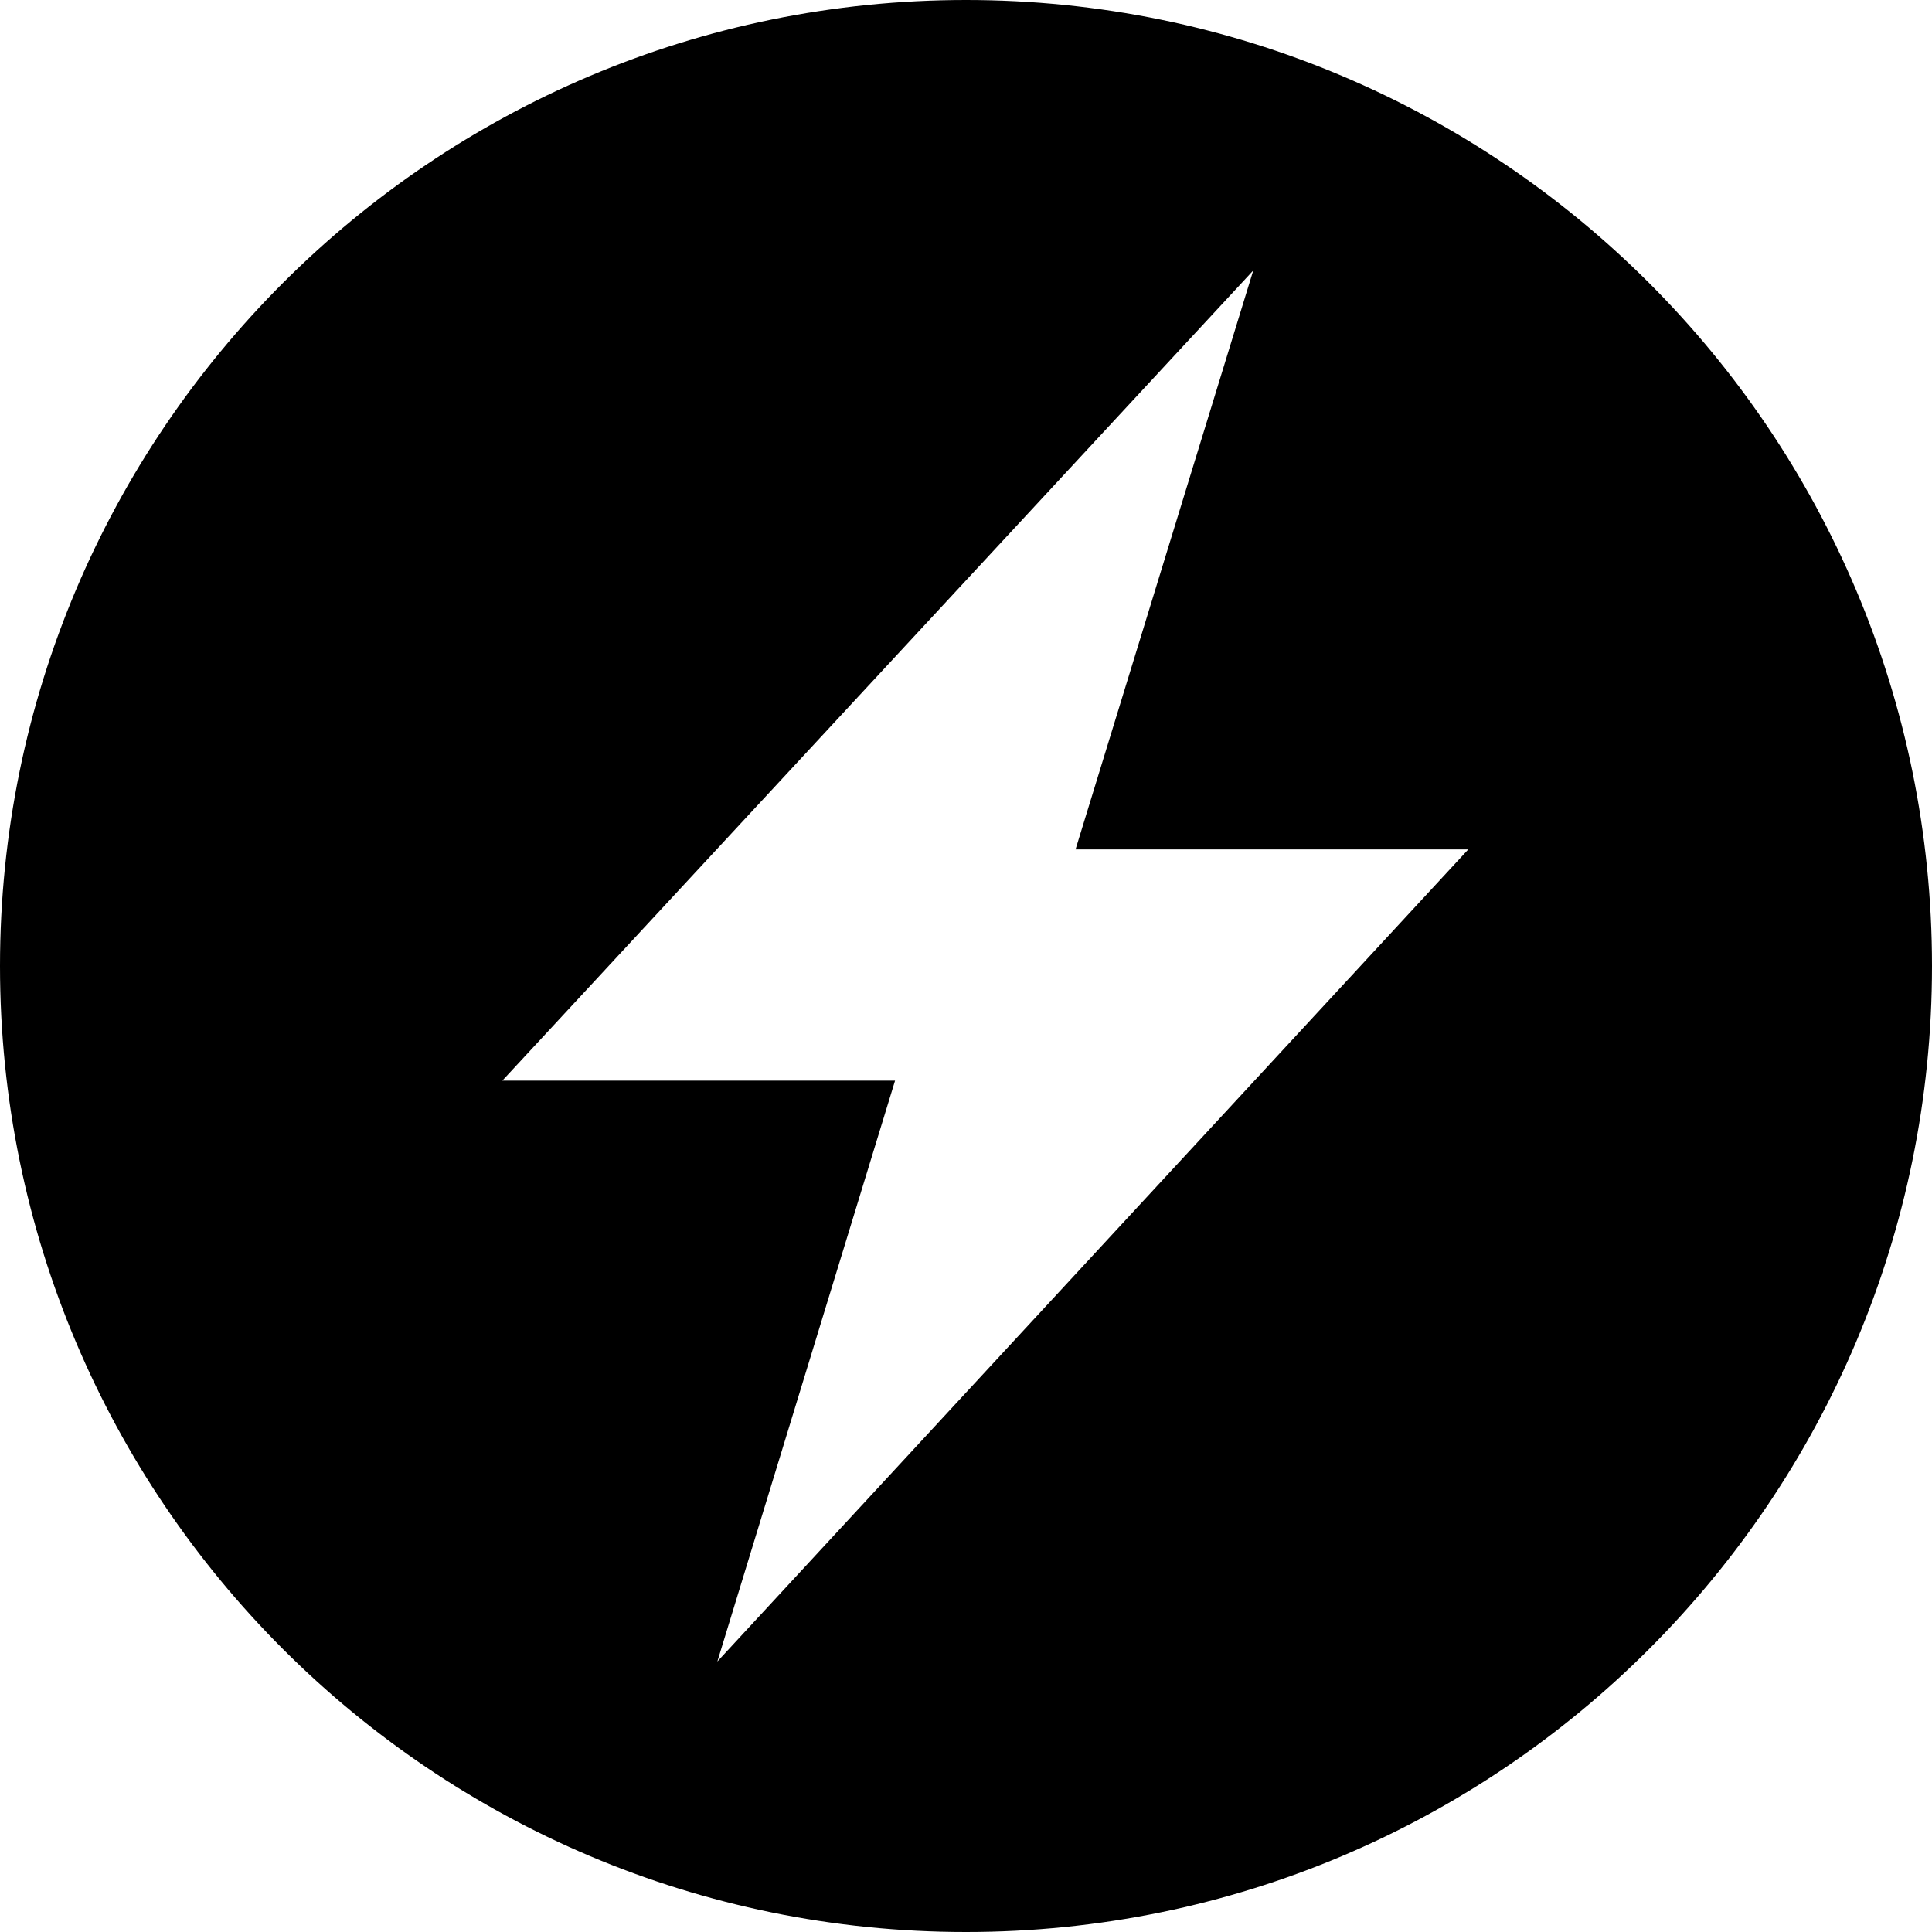
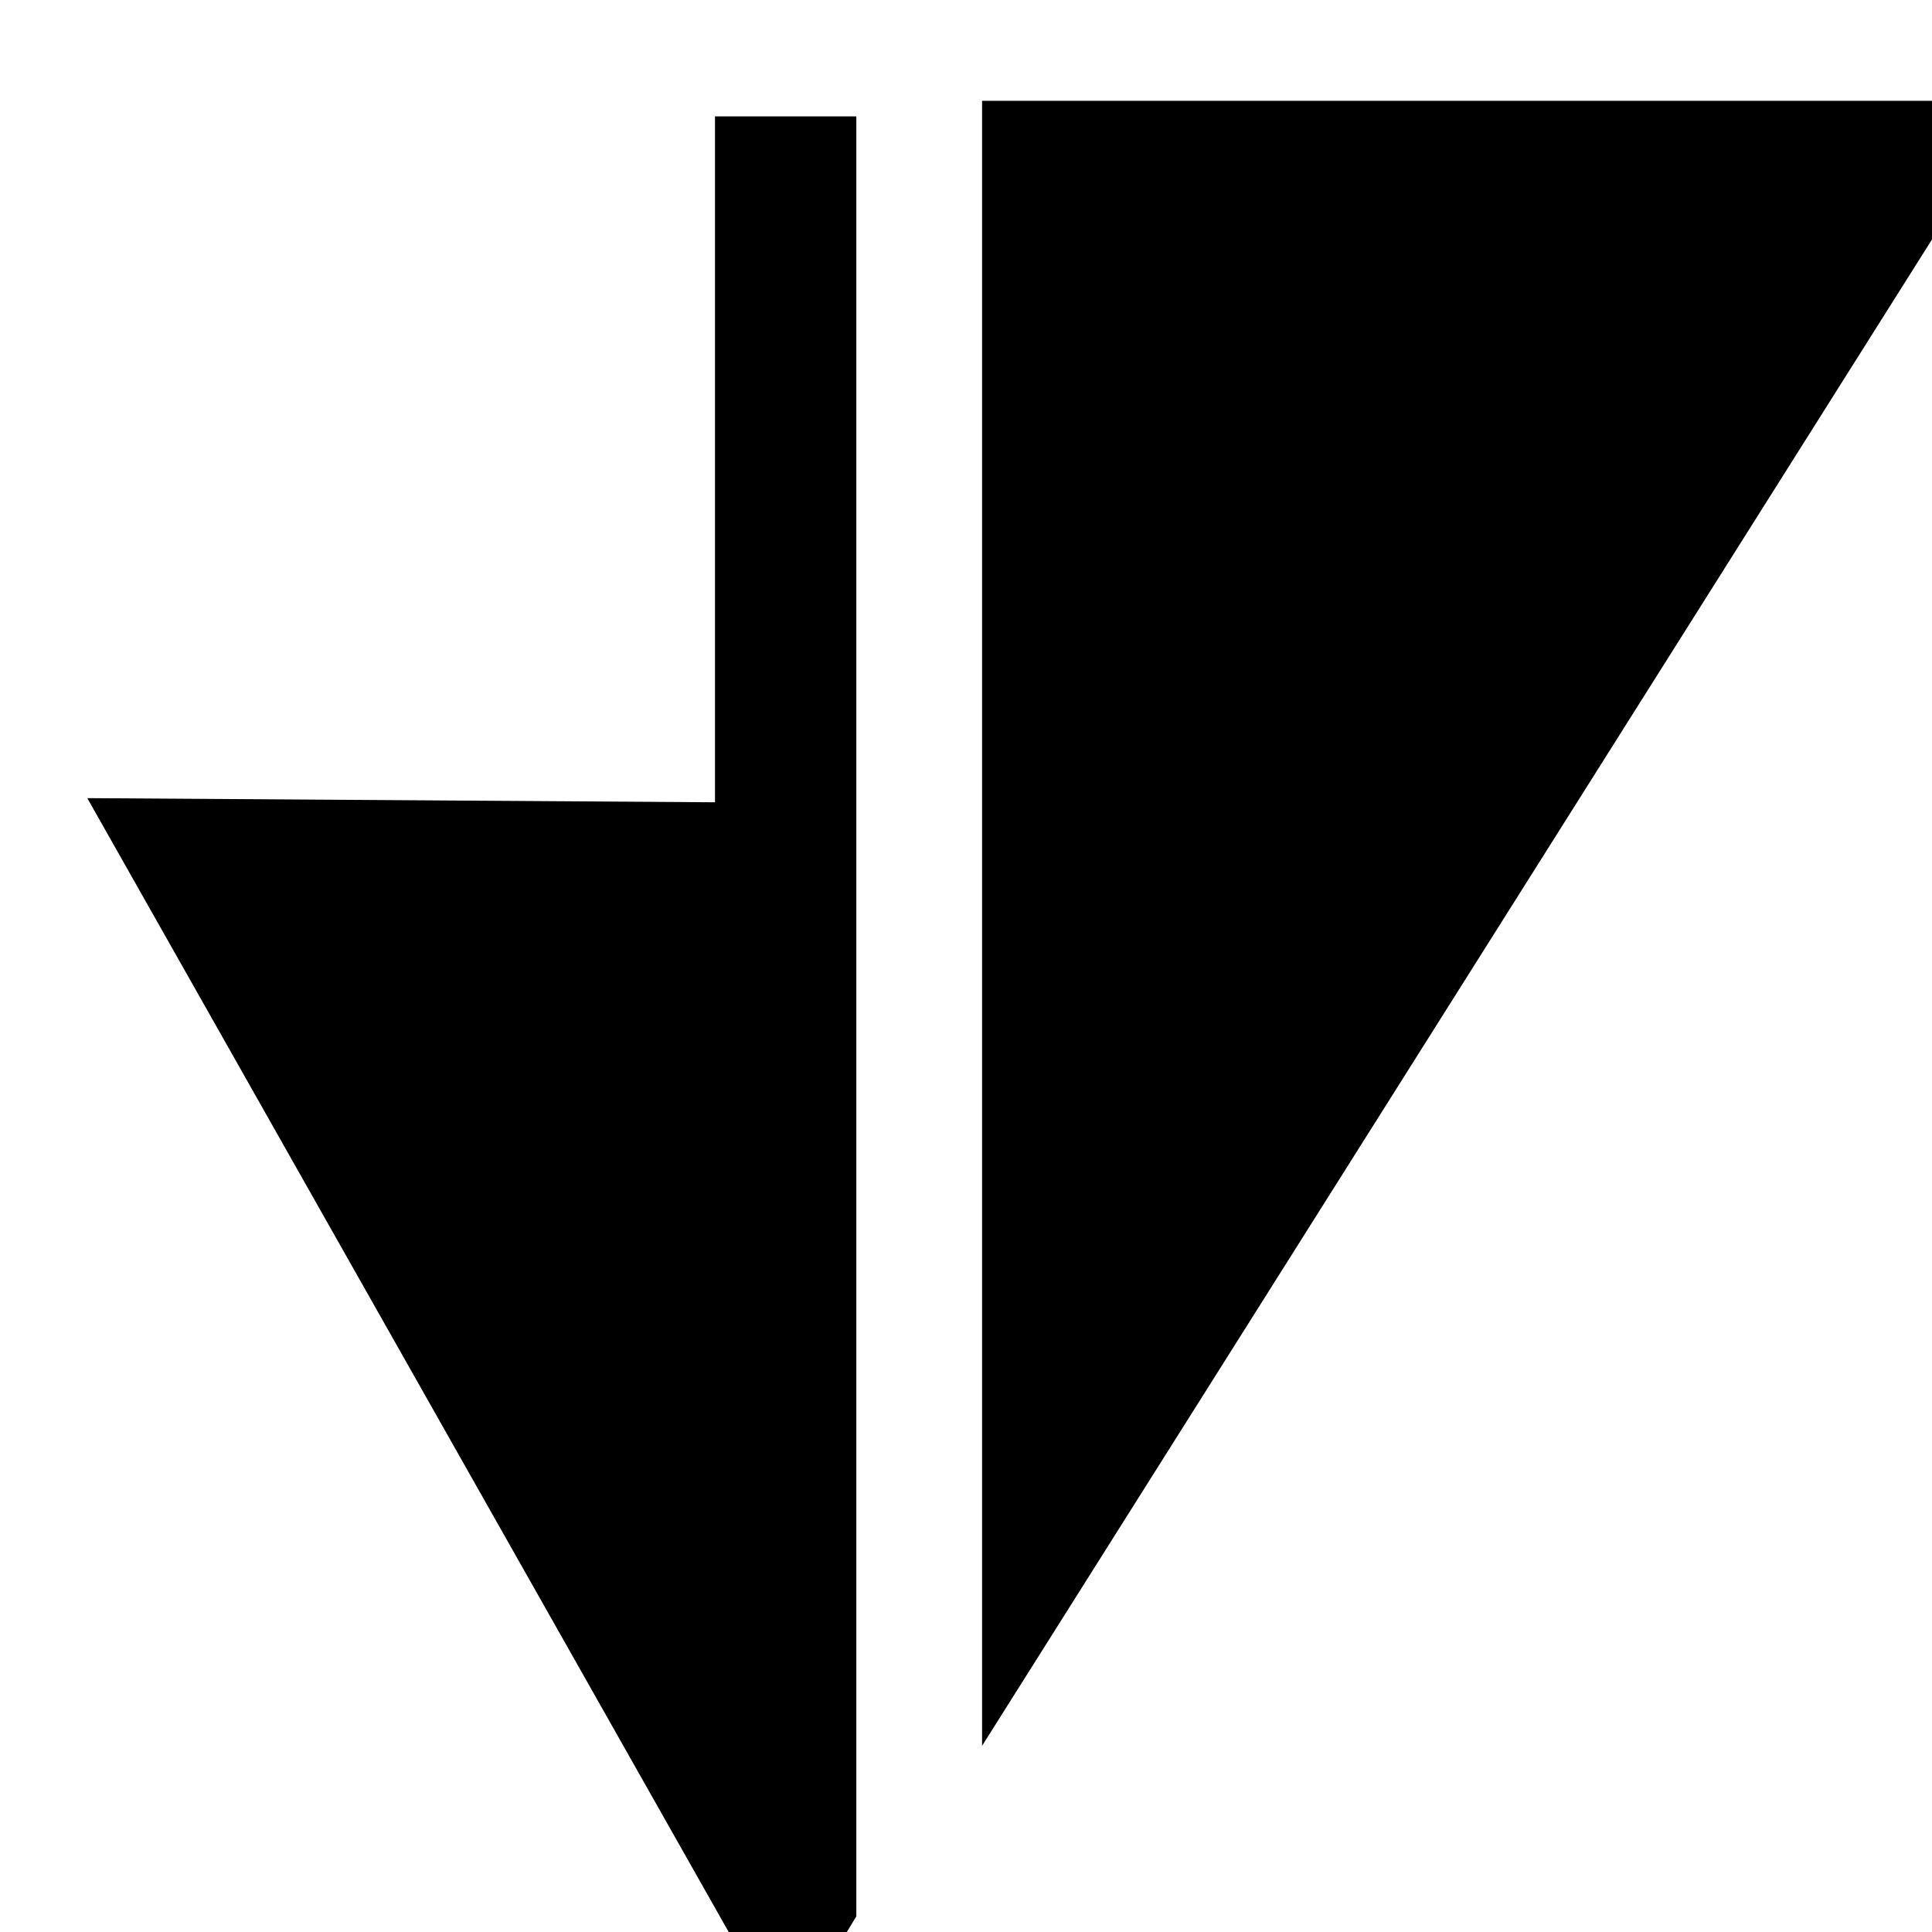
- <svg xmlns="http://www.w3.org/2000/svg" version="1.1" id="Layer_1" x="0px" y="0px" enable-background="new 0 0 50 50" xml:space="preserve">
+ <svg xmlns="http://www.w3.org/2000/svg" version="1.1" id="Layer_1" x="0px" y="0px" style="enable-background:new 0 0 50 50;" xml:space="preserve">
+   <style type="text/css">
+ 	.st0{stroke:#000000;stroke-width:0.75;stroke-miterlimit:10;}
+ </style>
  <g>
-     <g>
-       <path d="M25,0C11.193,0,0,11.193,0,25c0,13.807,11.193,25,25,25s25-11.193,25-25C50,11.193,38.807,0,25,0z     M18.565,43l4.599-15.033H13L32.434,7l-4.599,14.983h10.164L18.565,43z" />
-     </g>
+     <polygon points="2.1,19.2 18.9,48.9 20.6,46.1 20.6,2.8 17.2,2.8 17.2,19.3  " />
+     <polygon class="st0" points="24,2.8 24,40.7 47.9,2.8  " />
  </g>
</svg>
